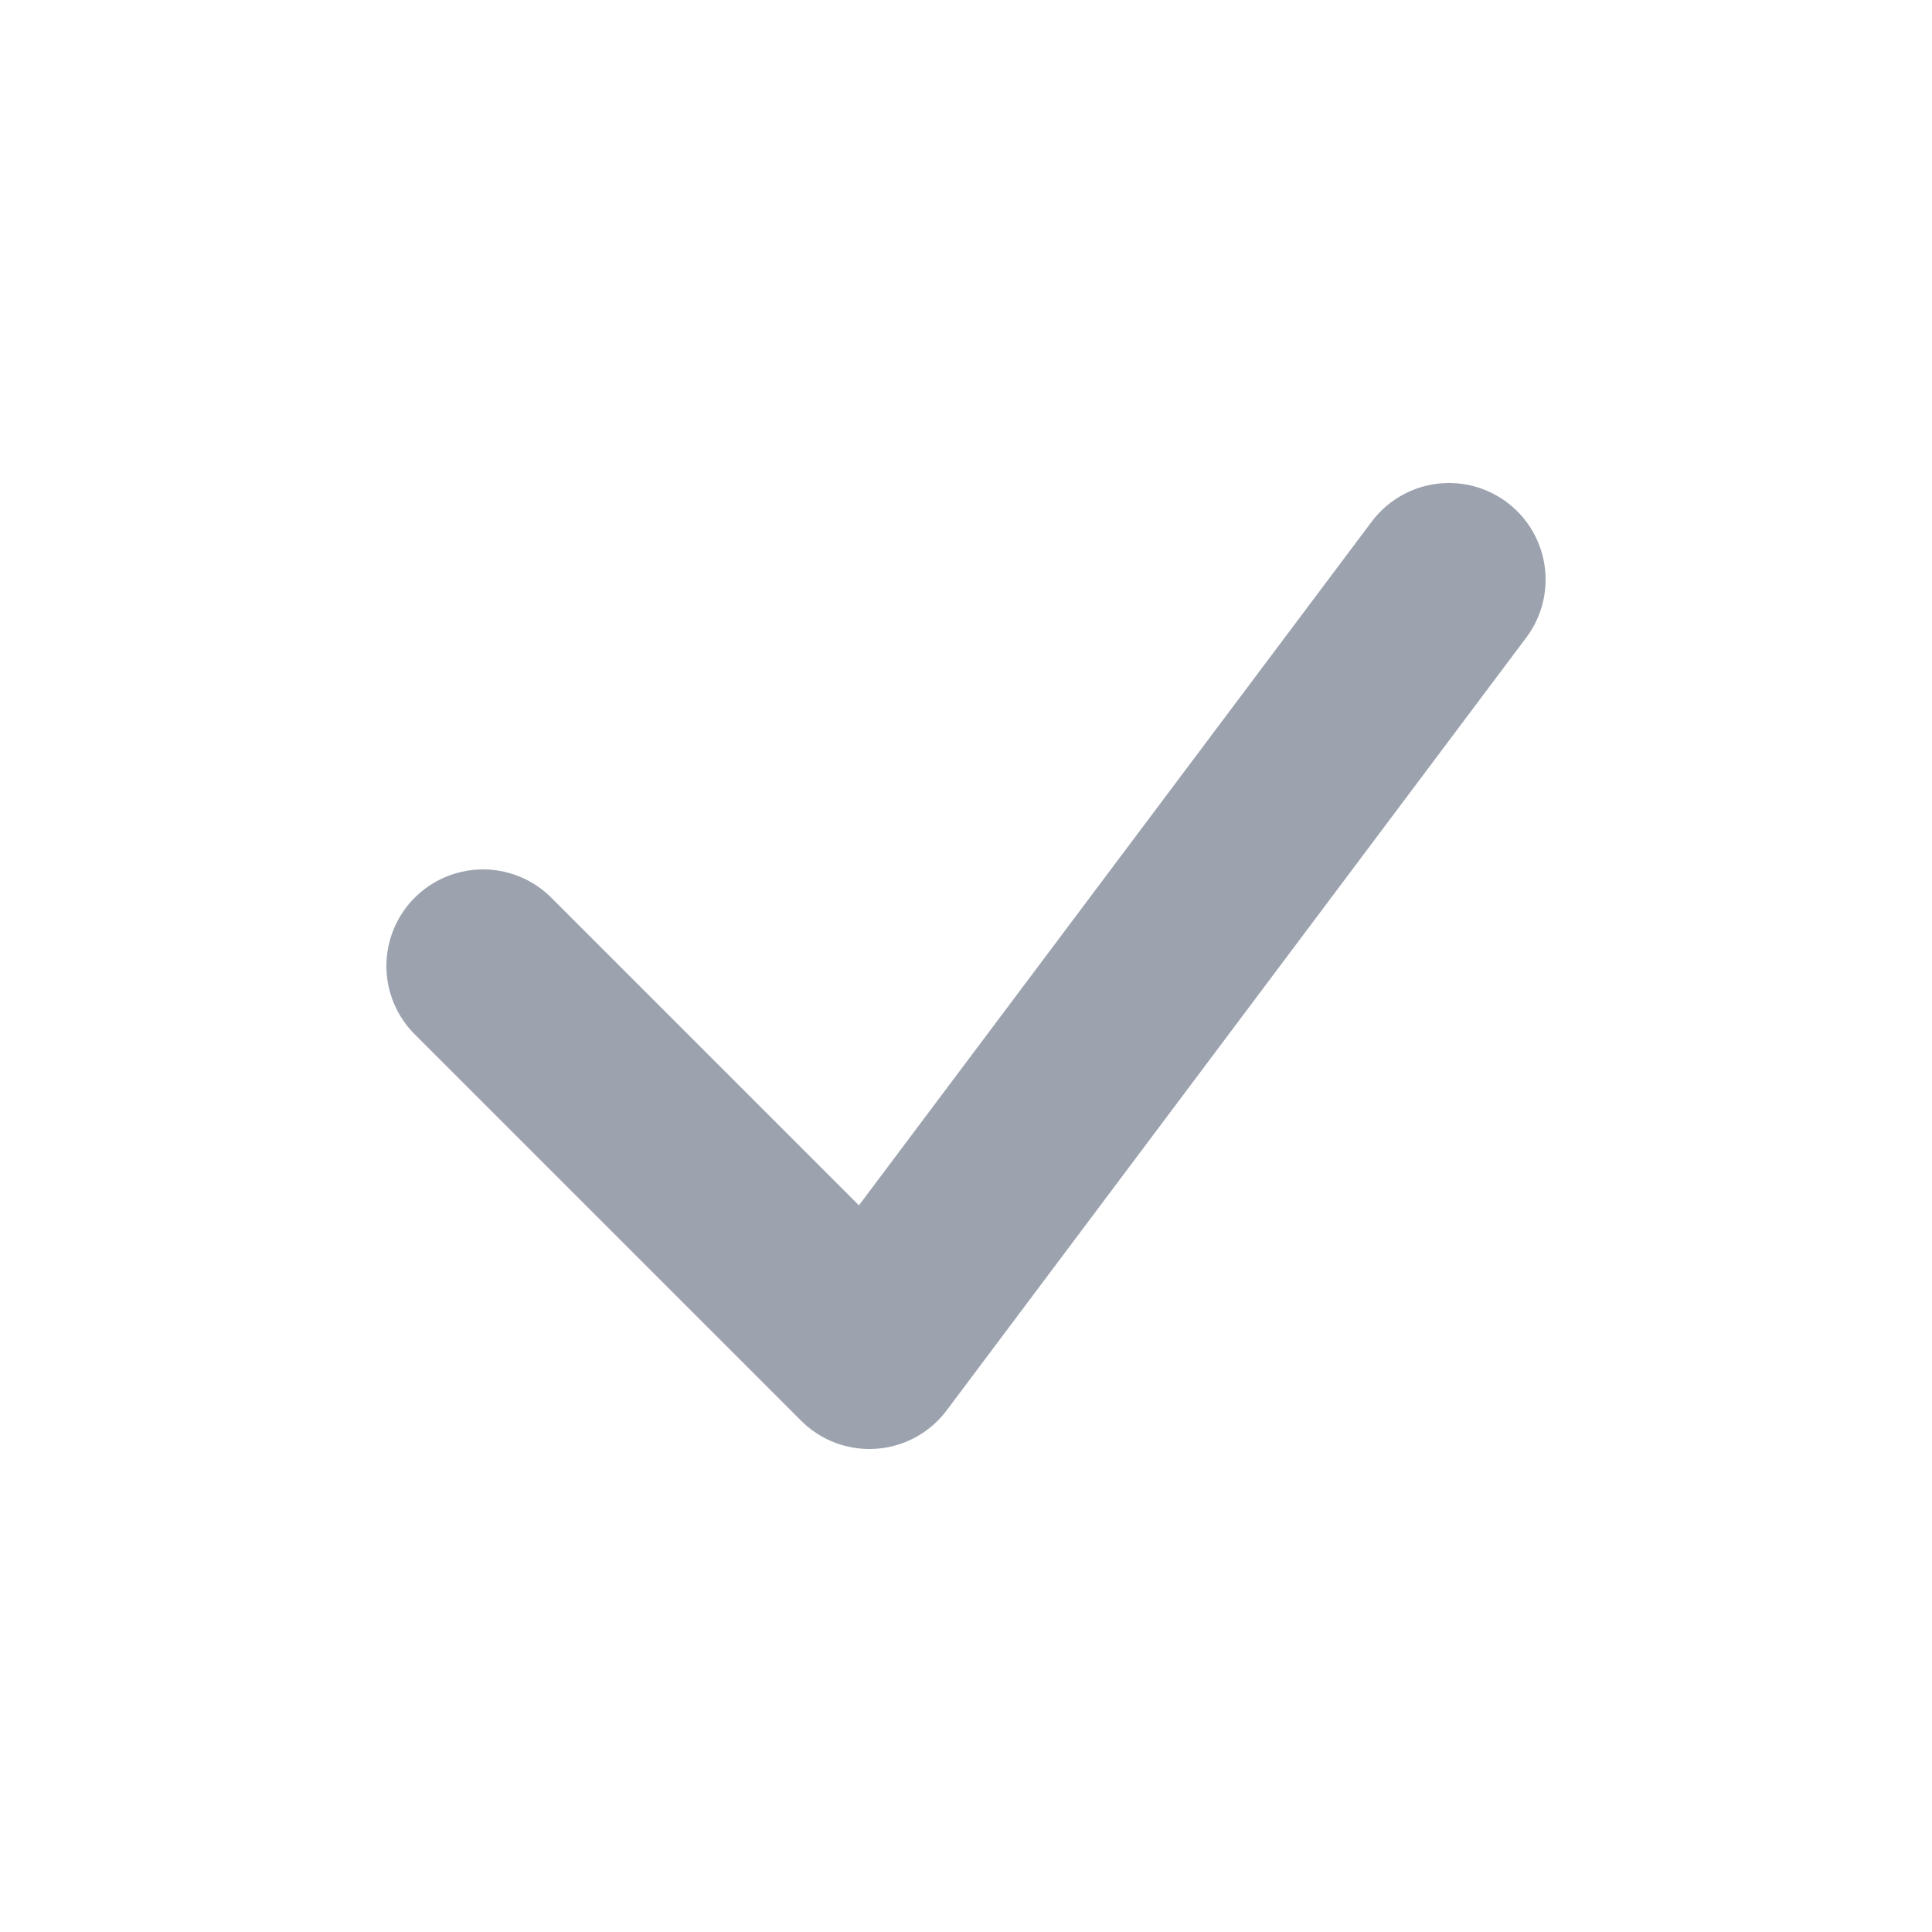
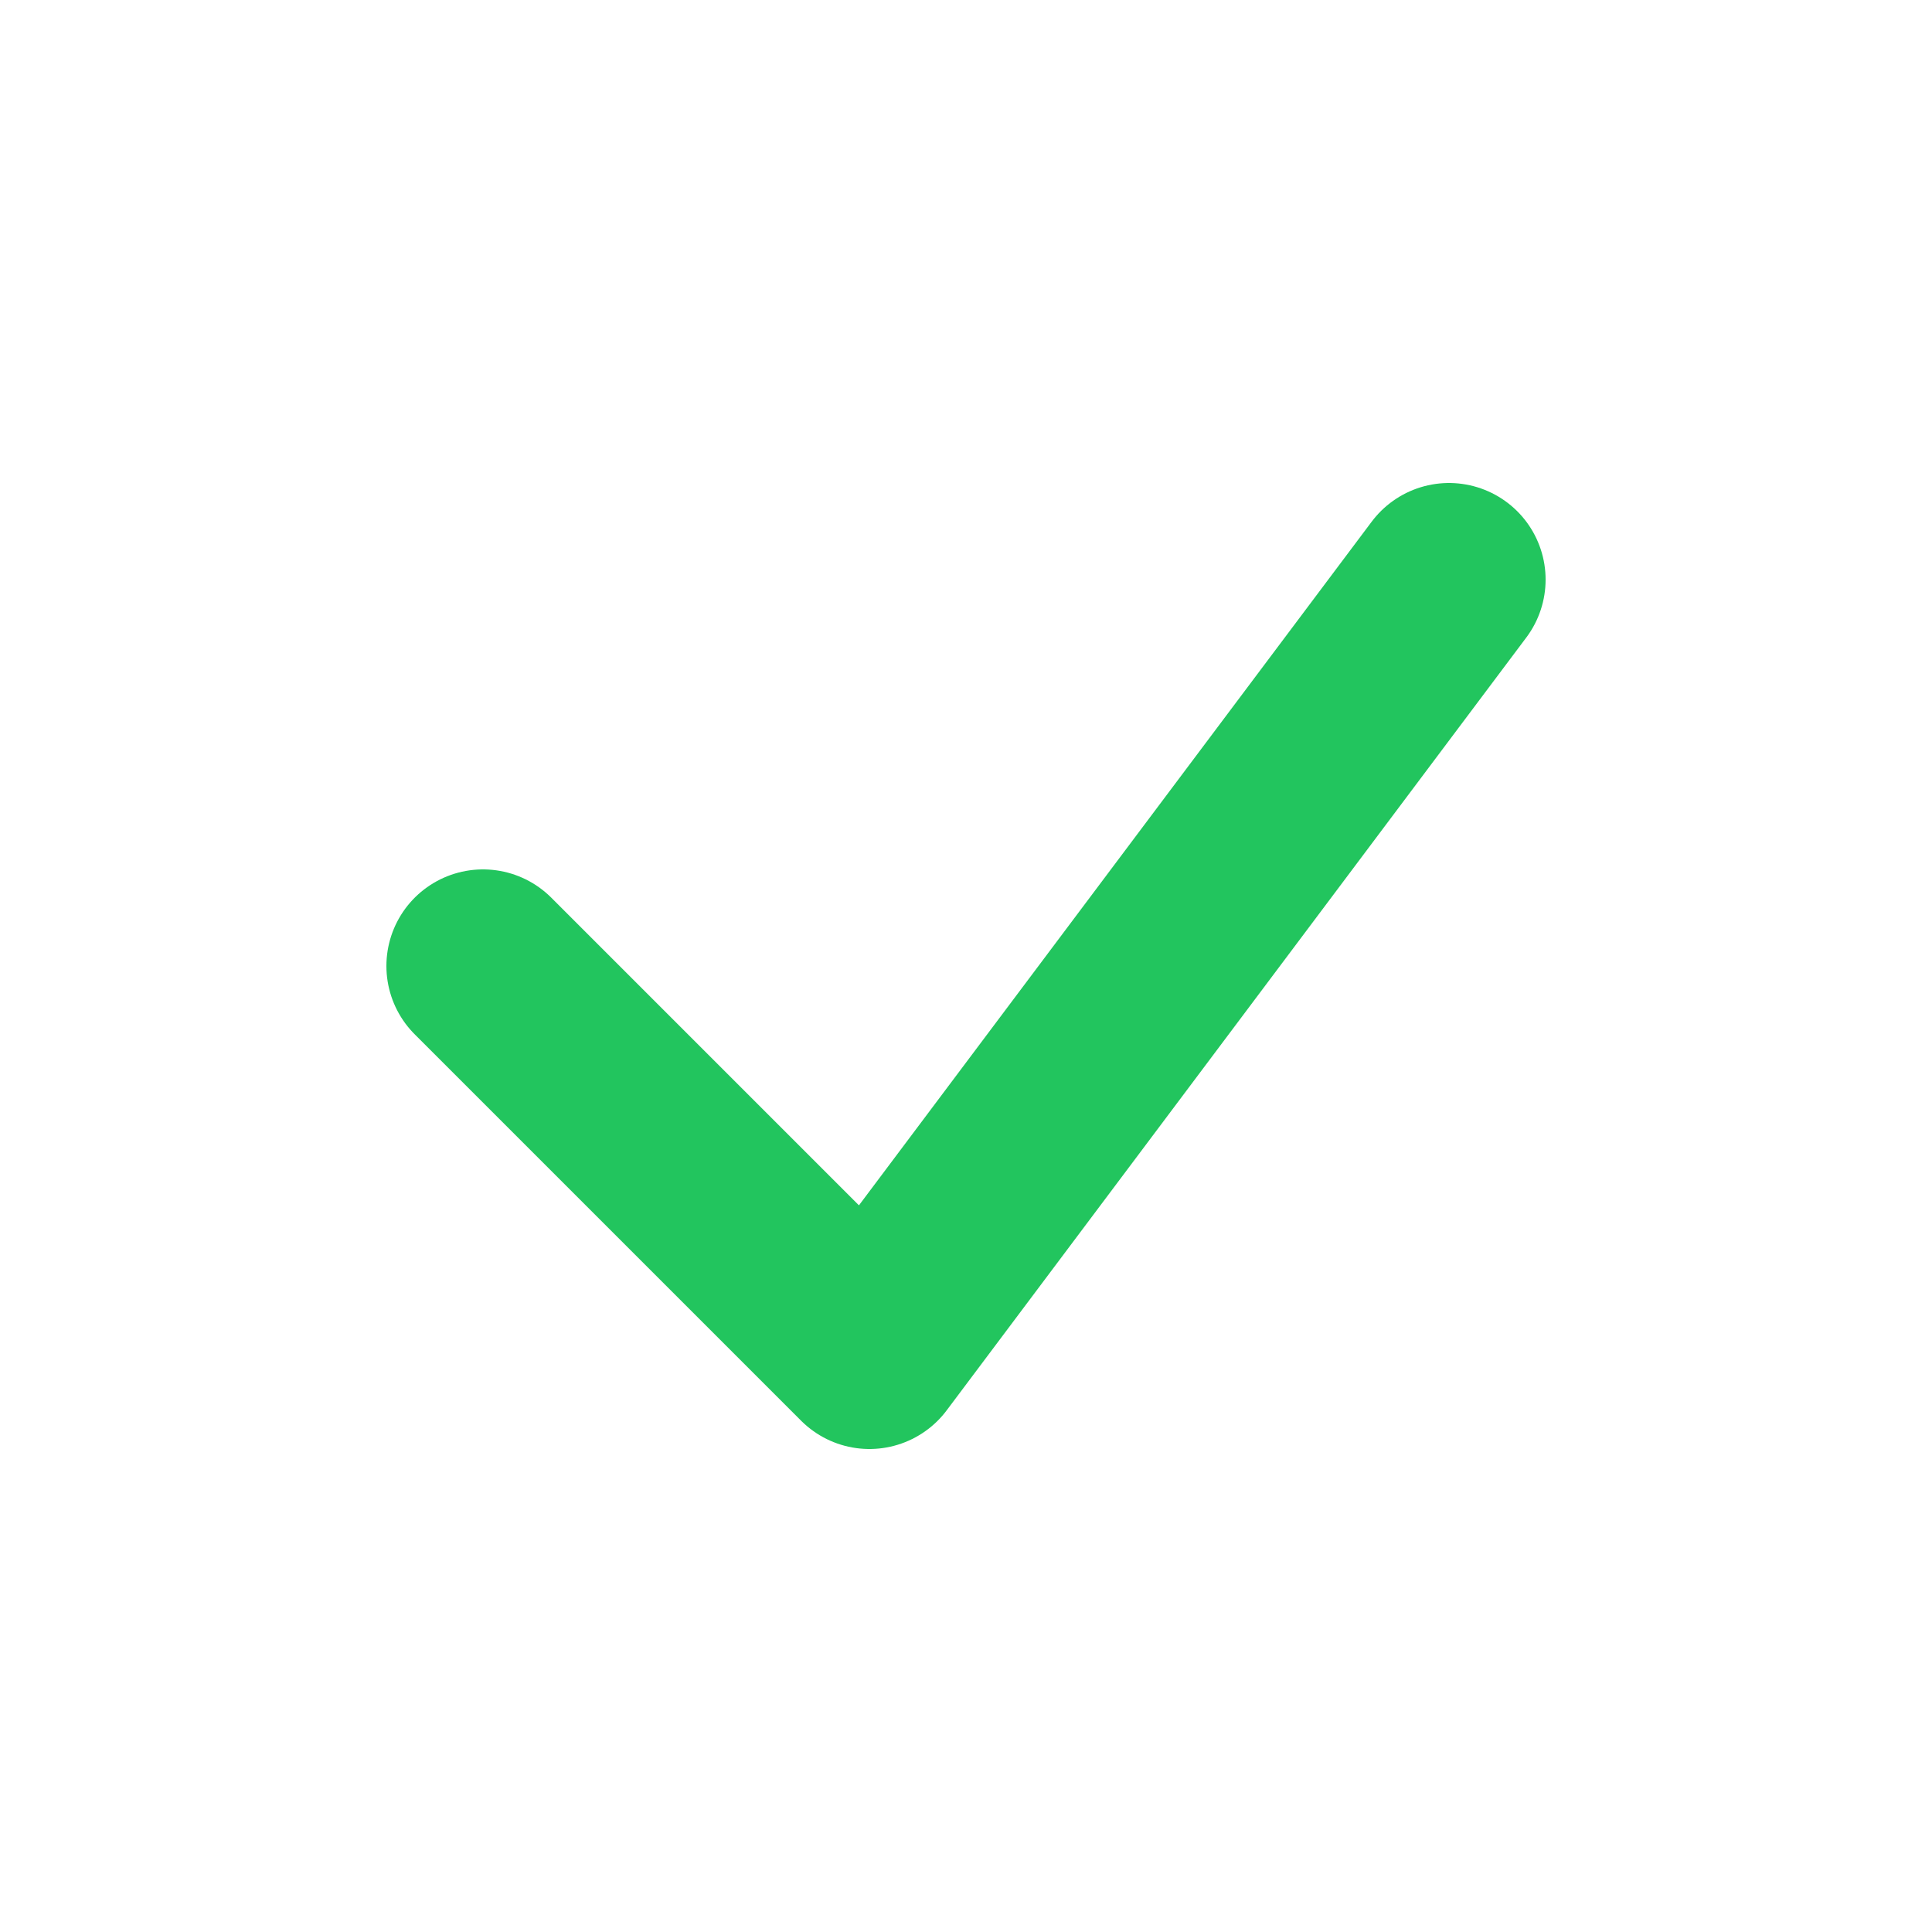
- <svg xmlns="http://www.w3.org/2000/svg" width="20" height="20" fill="none" stroke="#9ca3af" viewBox="0 0 20 20">
+ <svg xmlns="http://www.w3.org/2000/svg" width="20" height="20" fill="none" stroke="#22c55e" viewBox="0 0 20 20">
  <path stroke-linecap="round" stroke-linejoin="round" stroke-width="2" d="M5 10l4 4 6-8" />
</svg>
